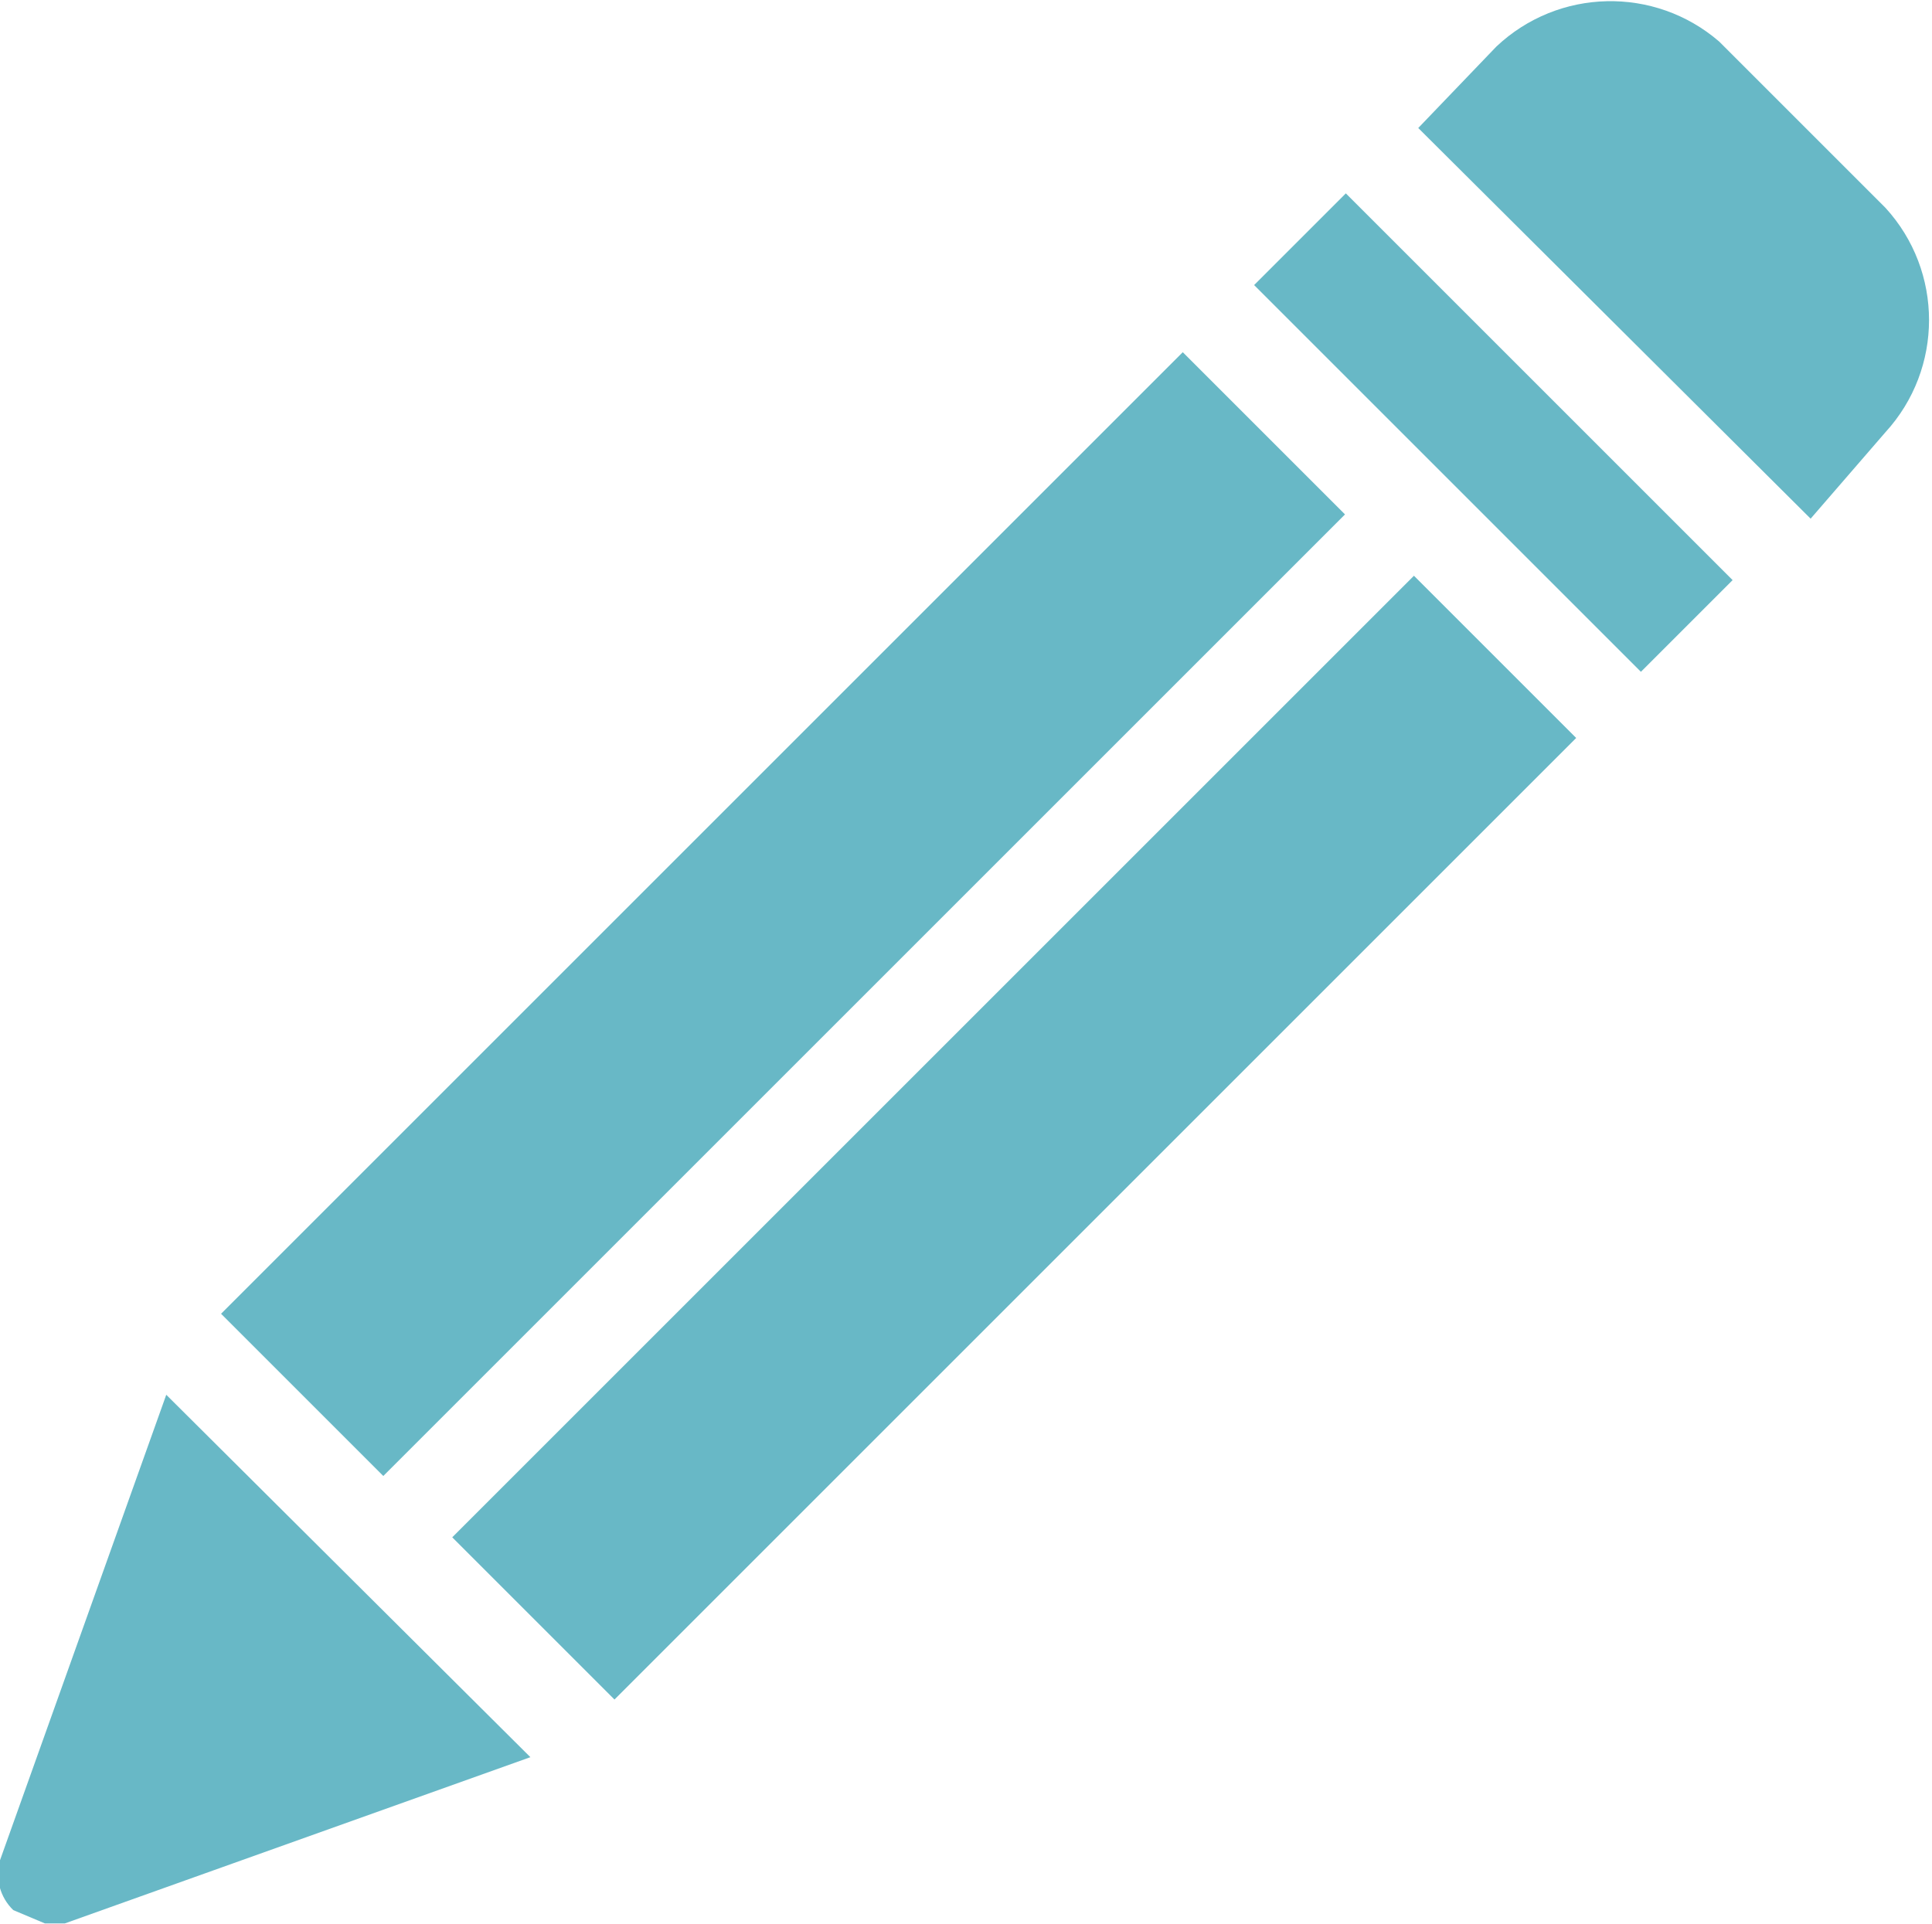
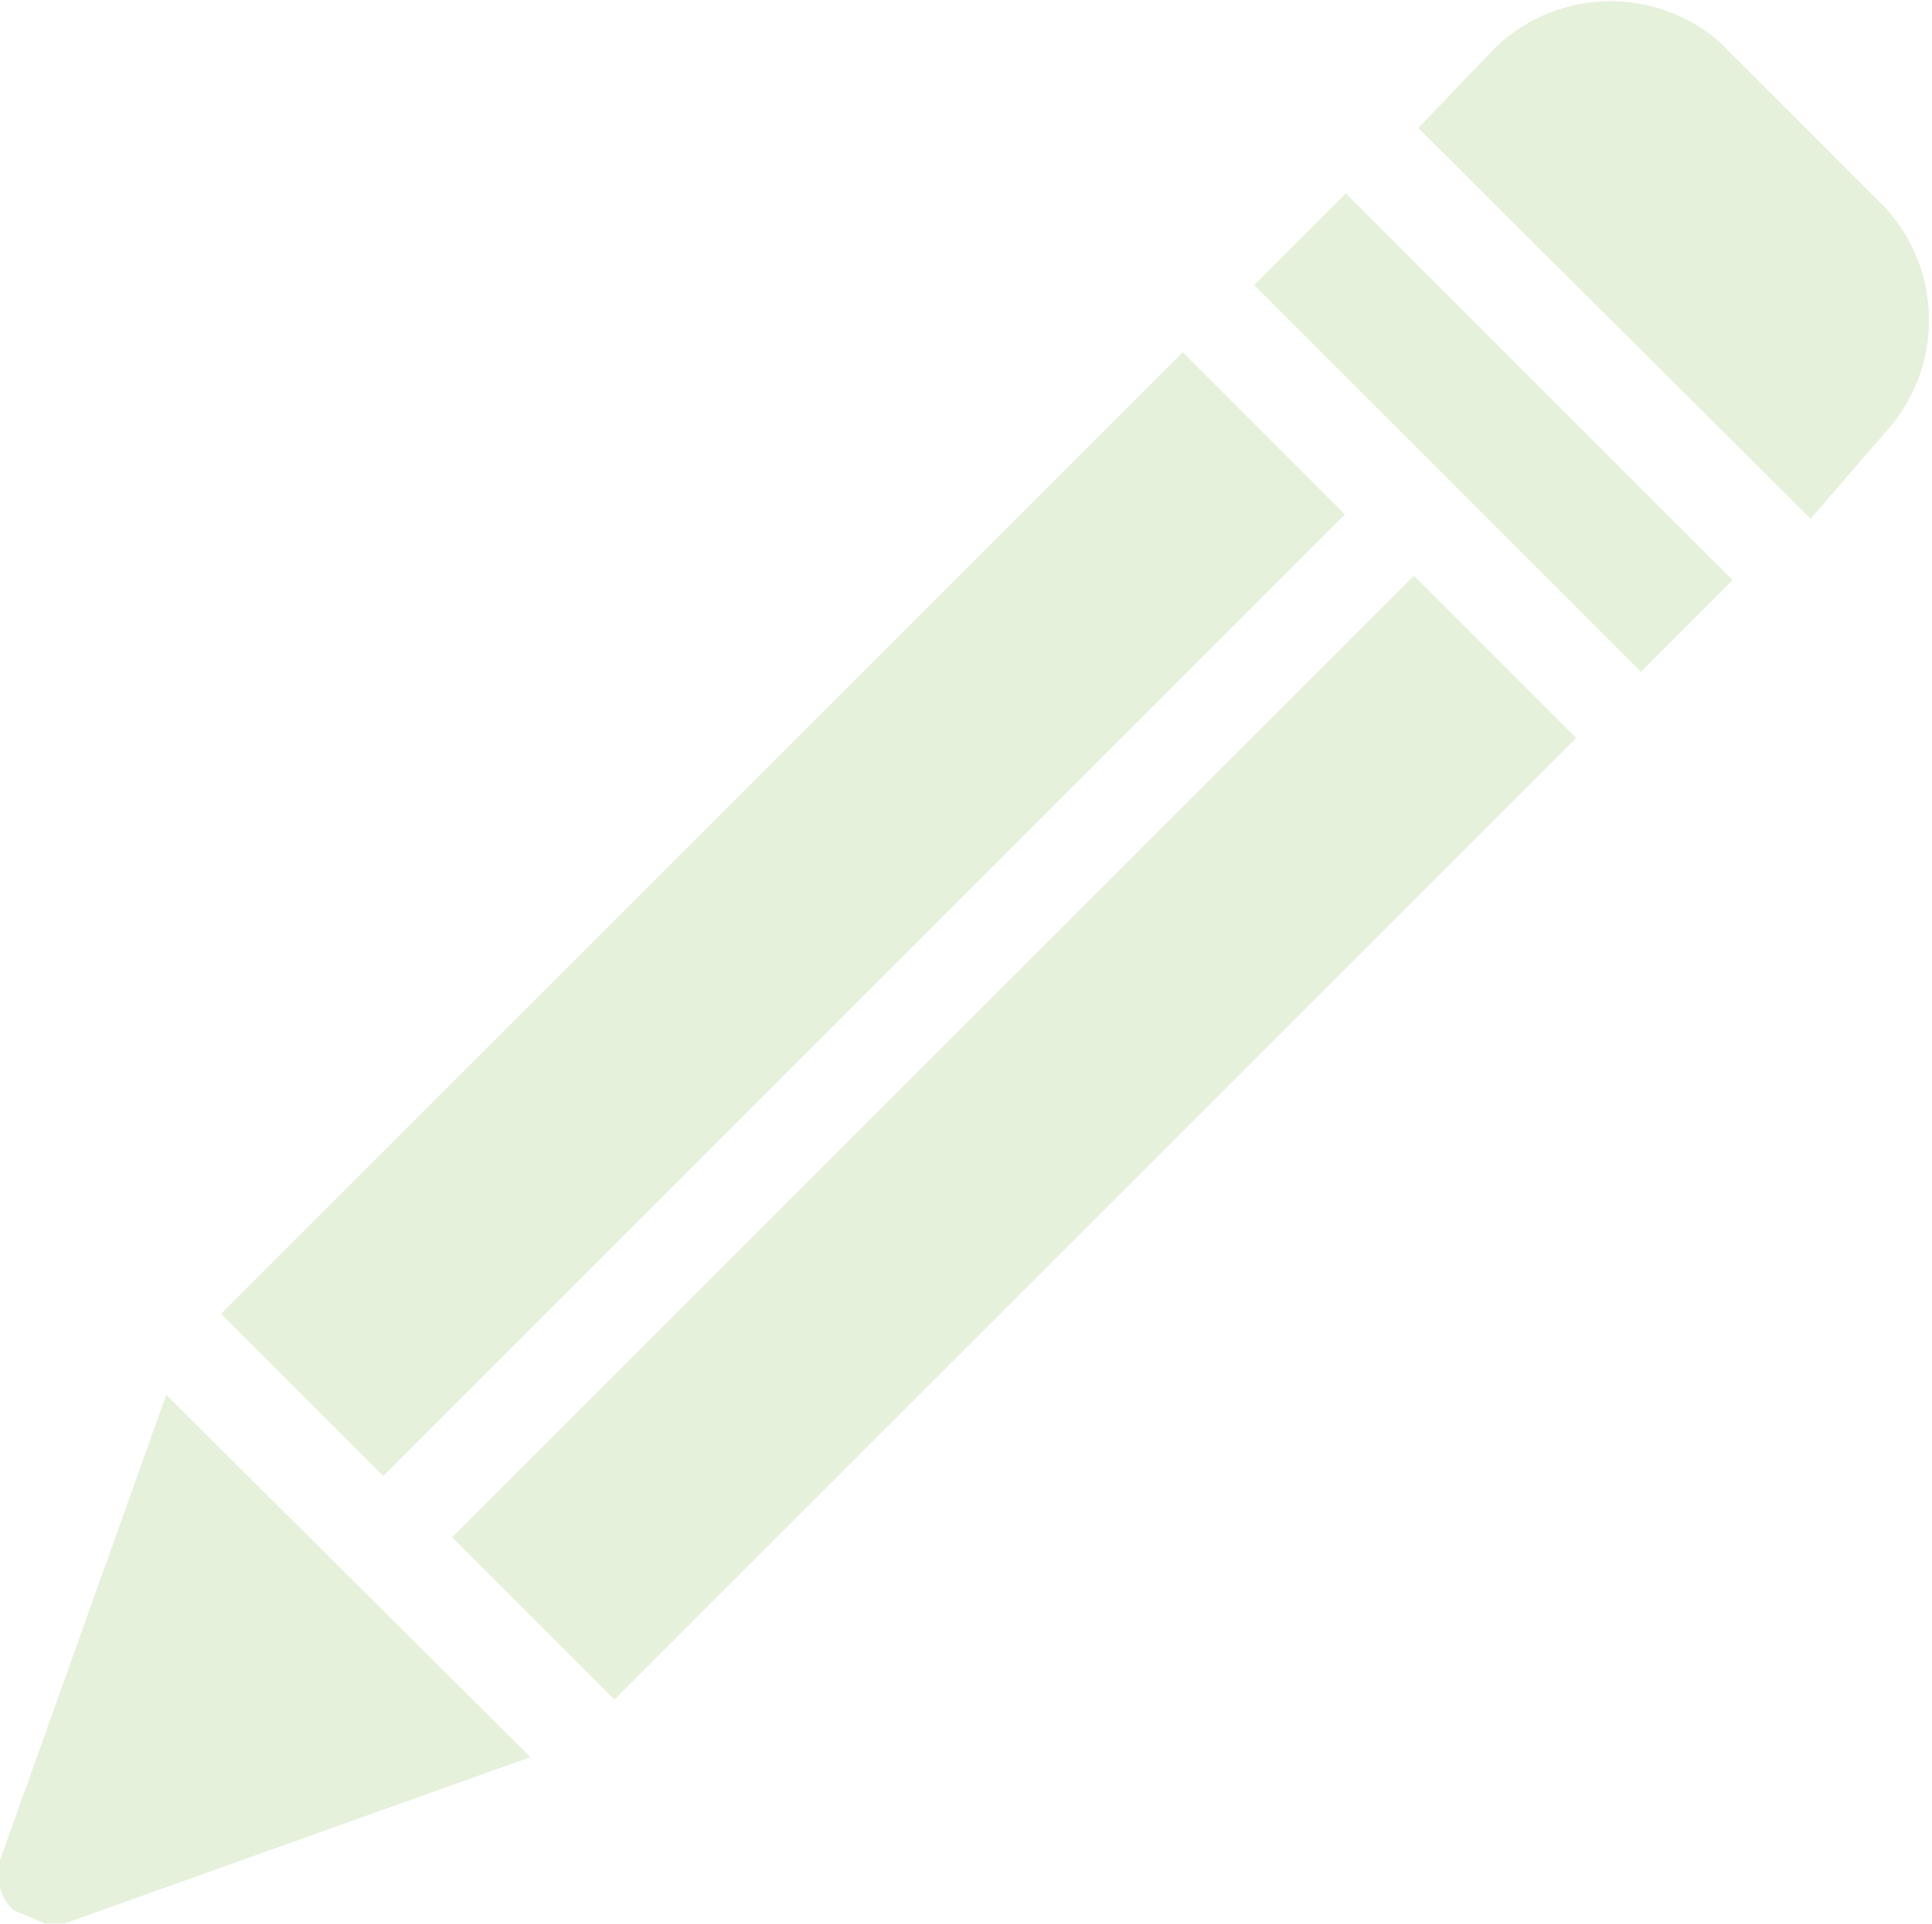
<svg xmlns="http://www.w3.org/2000/svg" viewBox="0 0 11.62 11.57">
-   <path d="M11.34,2.6a1,1,0,0,0,0-1.35l-1-1A1,1,0,0,0,9,.28L8.53.77l2.36,2.35Z" style="fill:#68b8c6" />
-   <rect x="8.59" y="0.96" width="0.78" height="3.29" transform="translate(0.79 7.11) rotate(-45)" style="fill:#68b8c6" />
-   <path d="M0,11.19a.3.3,0,0,0,.08.3l.19.08H.39l2.8-1L1,8.39Z" style="fill:#68b8c6" />
-   <rect x="0.62" y="4.81" width="8.18" height="1.38" transform="translate(-2.51 4.94) rotate(-45)" style="fill:#68b8c6" />
-   <rect x="2.01" y="6.15" width="8.18" height="1.38" transform="translate(-3.05 6.32) rotate(-45)" style="fill:#68b8c6" />
+   <path d="M11.34,2.6a1,1,0,0,0,0-1.35l-1-1A1,1,0,0,0,9,.28L8.53.77l2.36,2.35Z" style="fill:#E6F1DB" />
+   <rect x="8.59" y="0.96" width="0.78" height="3.29" transform="translate(0.79 7.11) rotate(-45)" style="fill:#E6F1DB" />
+   <path d="M0,11.19a.3.3,0,0,0,.08.3l.19.08H.39l2.8-1L1,8.39Z" style="fill:#E6F1DB" />
+   <rect x="0.62" y="4.81" width="8.18" height="1.38" transform="translate(-2.51 4.94) rotate(-45)" style="fill:#E6F1DB" />
+   <rect x="2.01" y="6.15" width="8.18" height="1.38" transform="translate(-3.05 6.32) rotate(-45)" style="fill:#E6F1DB" />
</svg>
